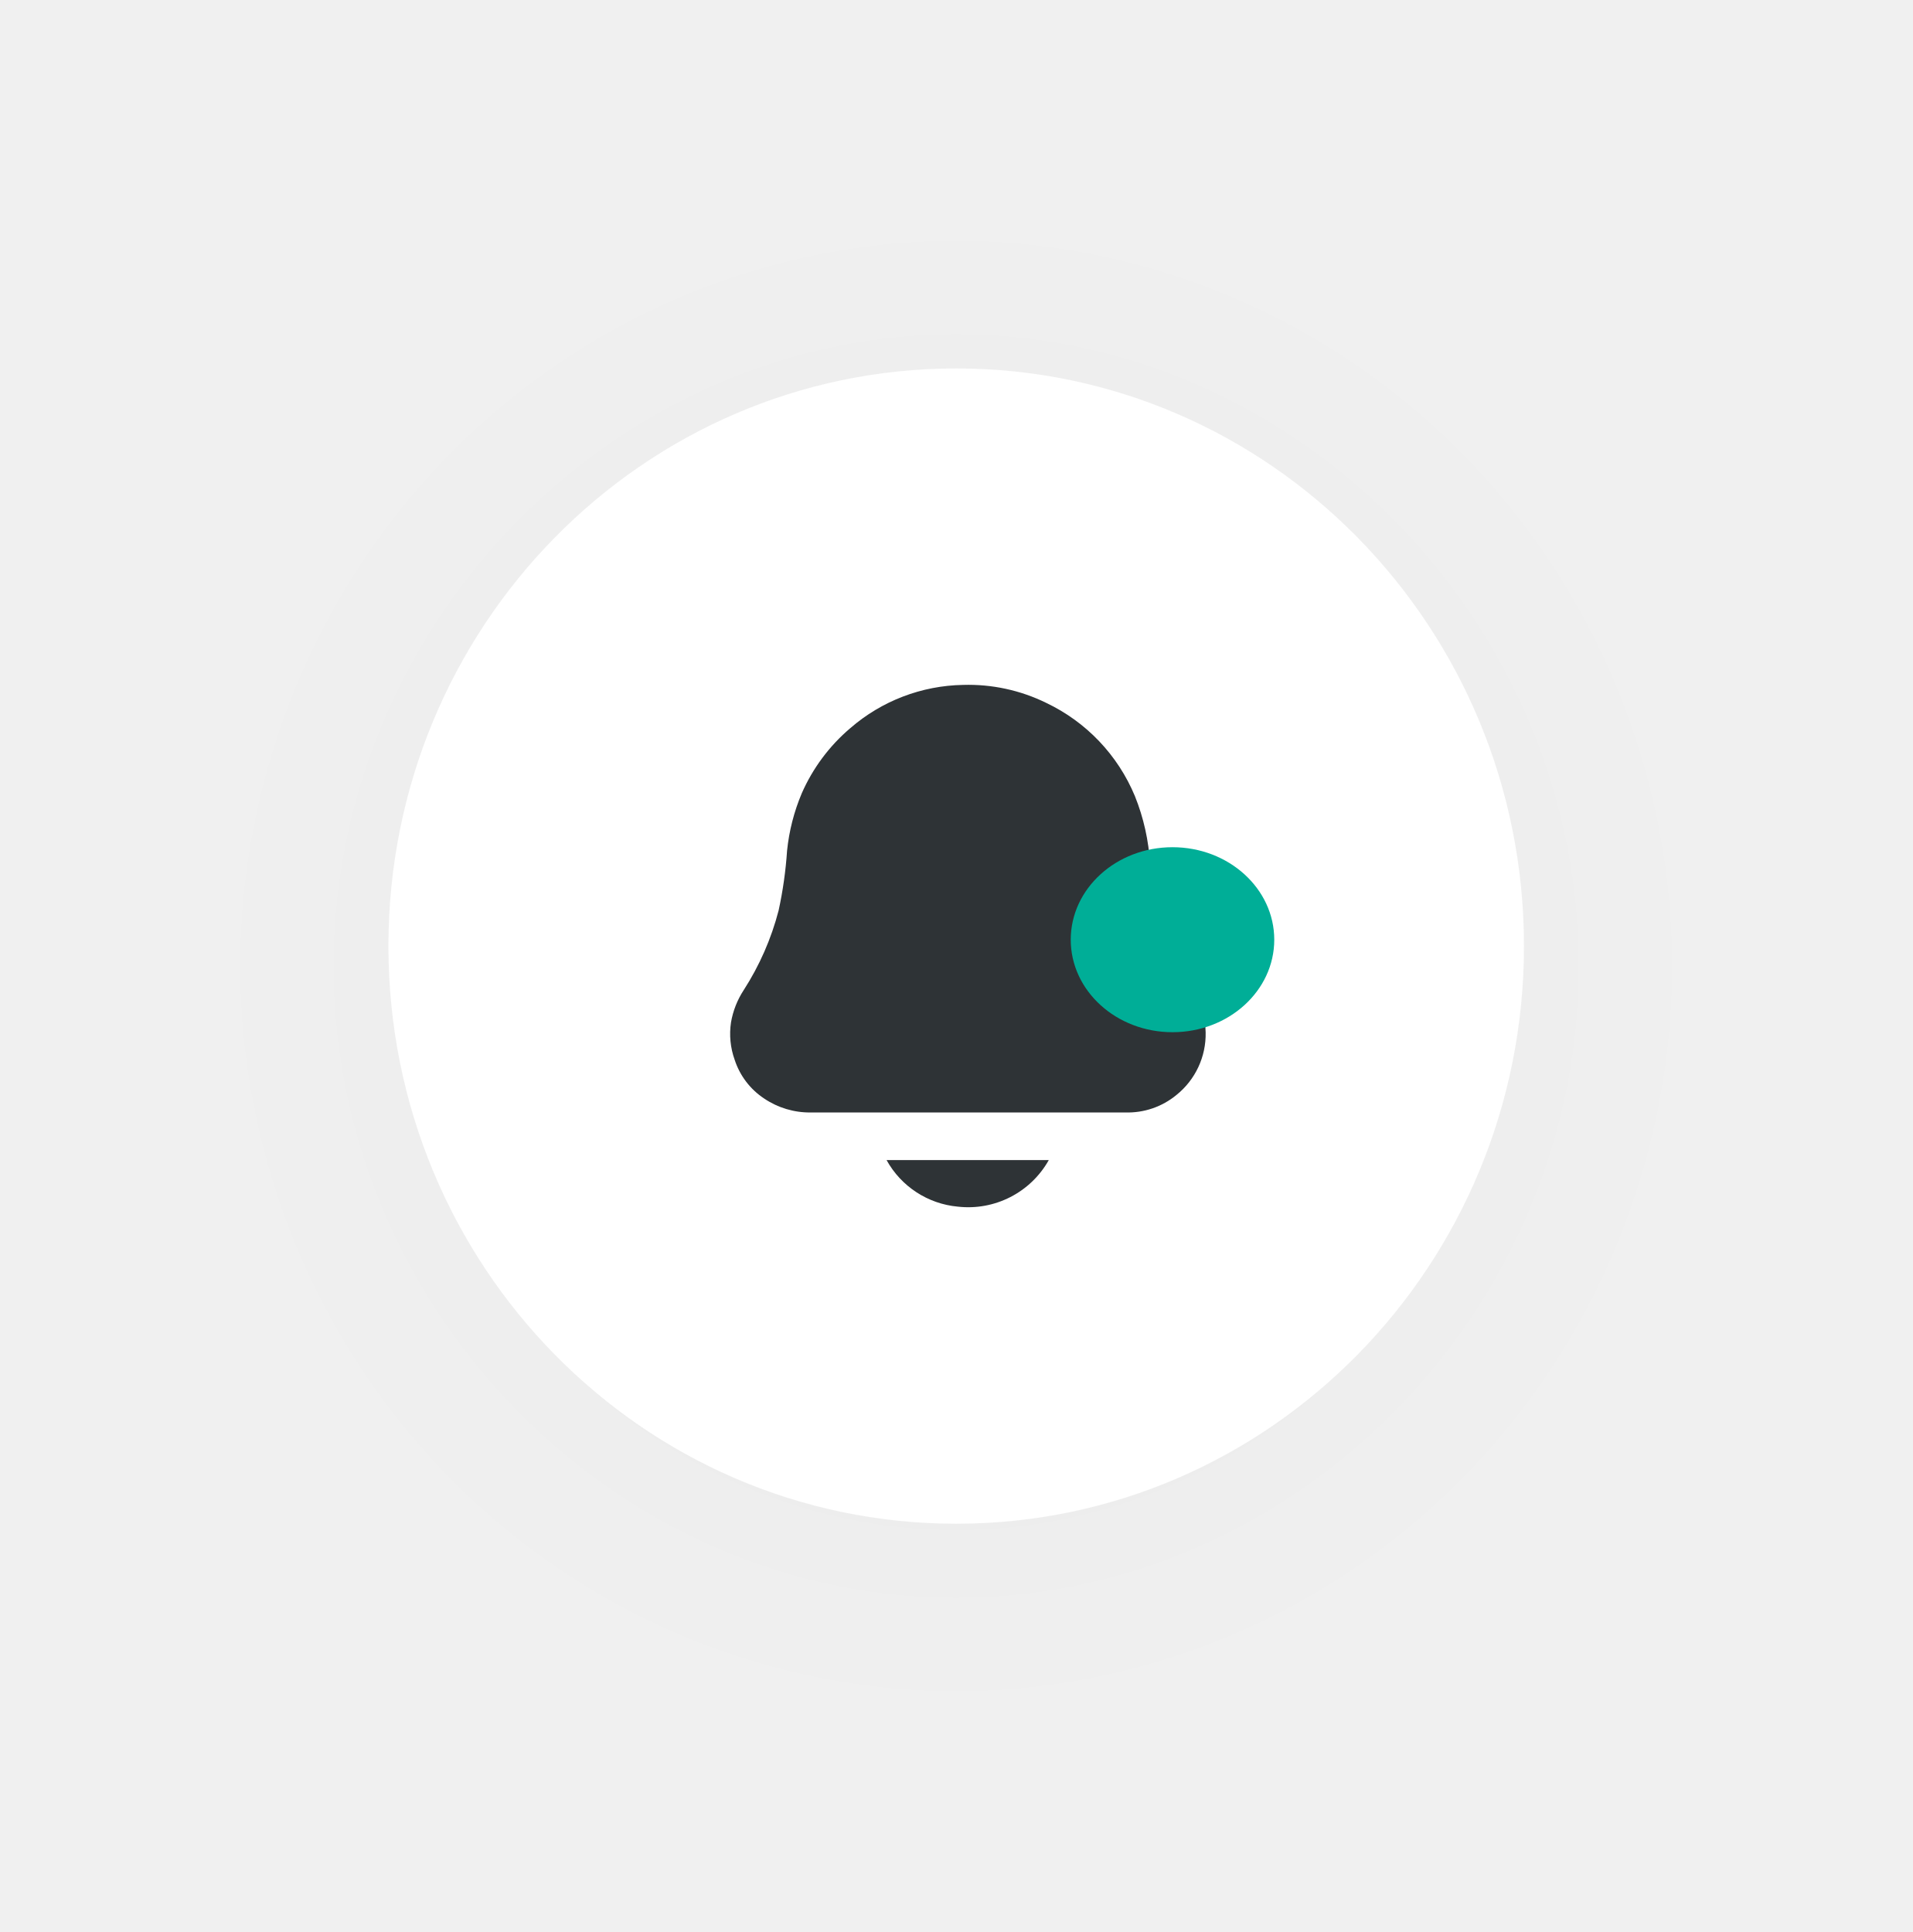
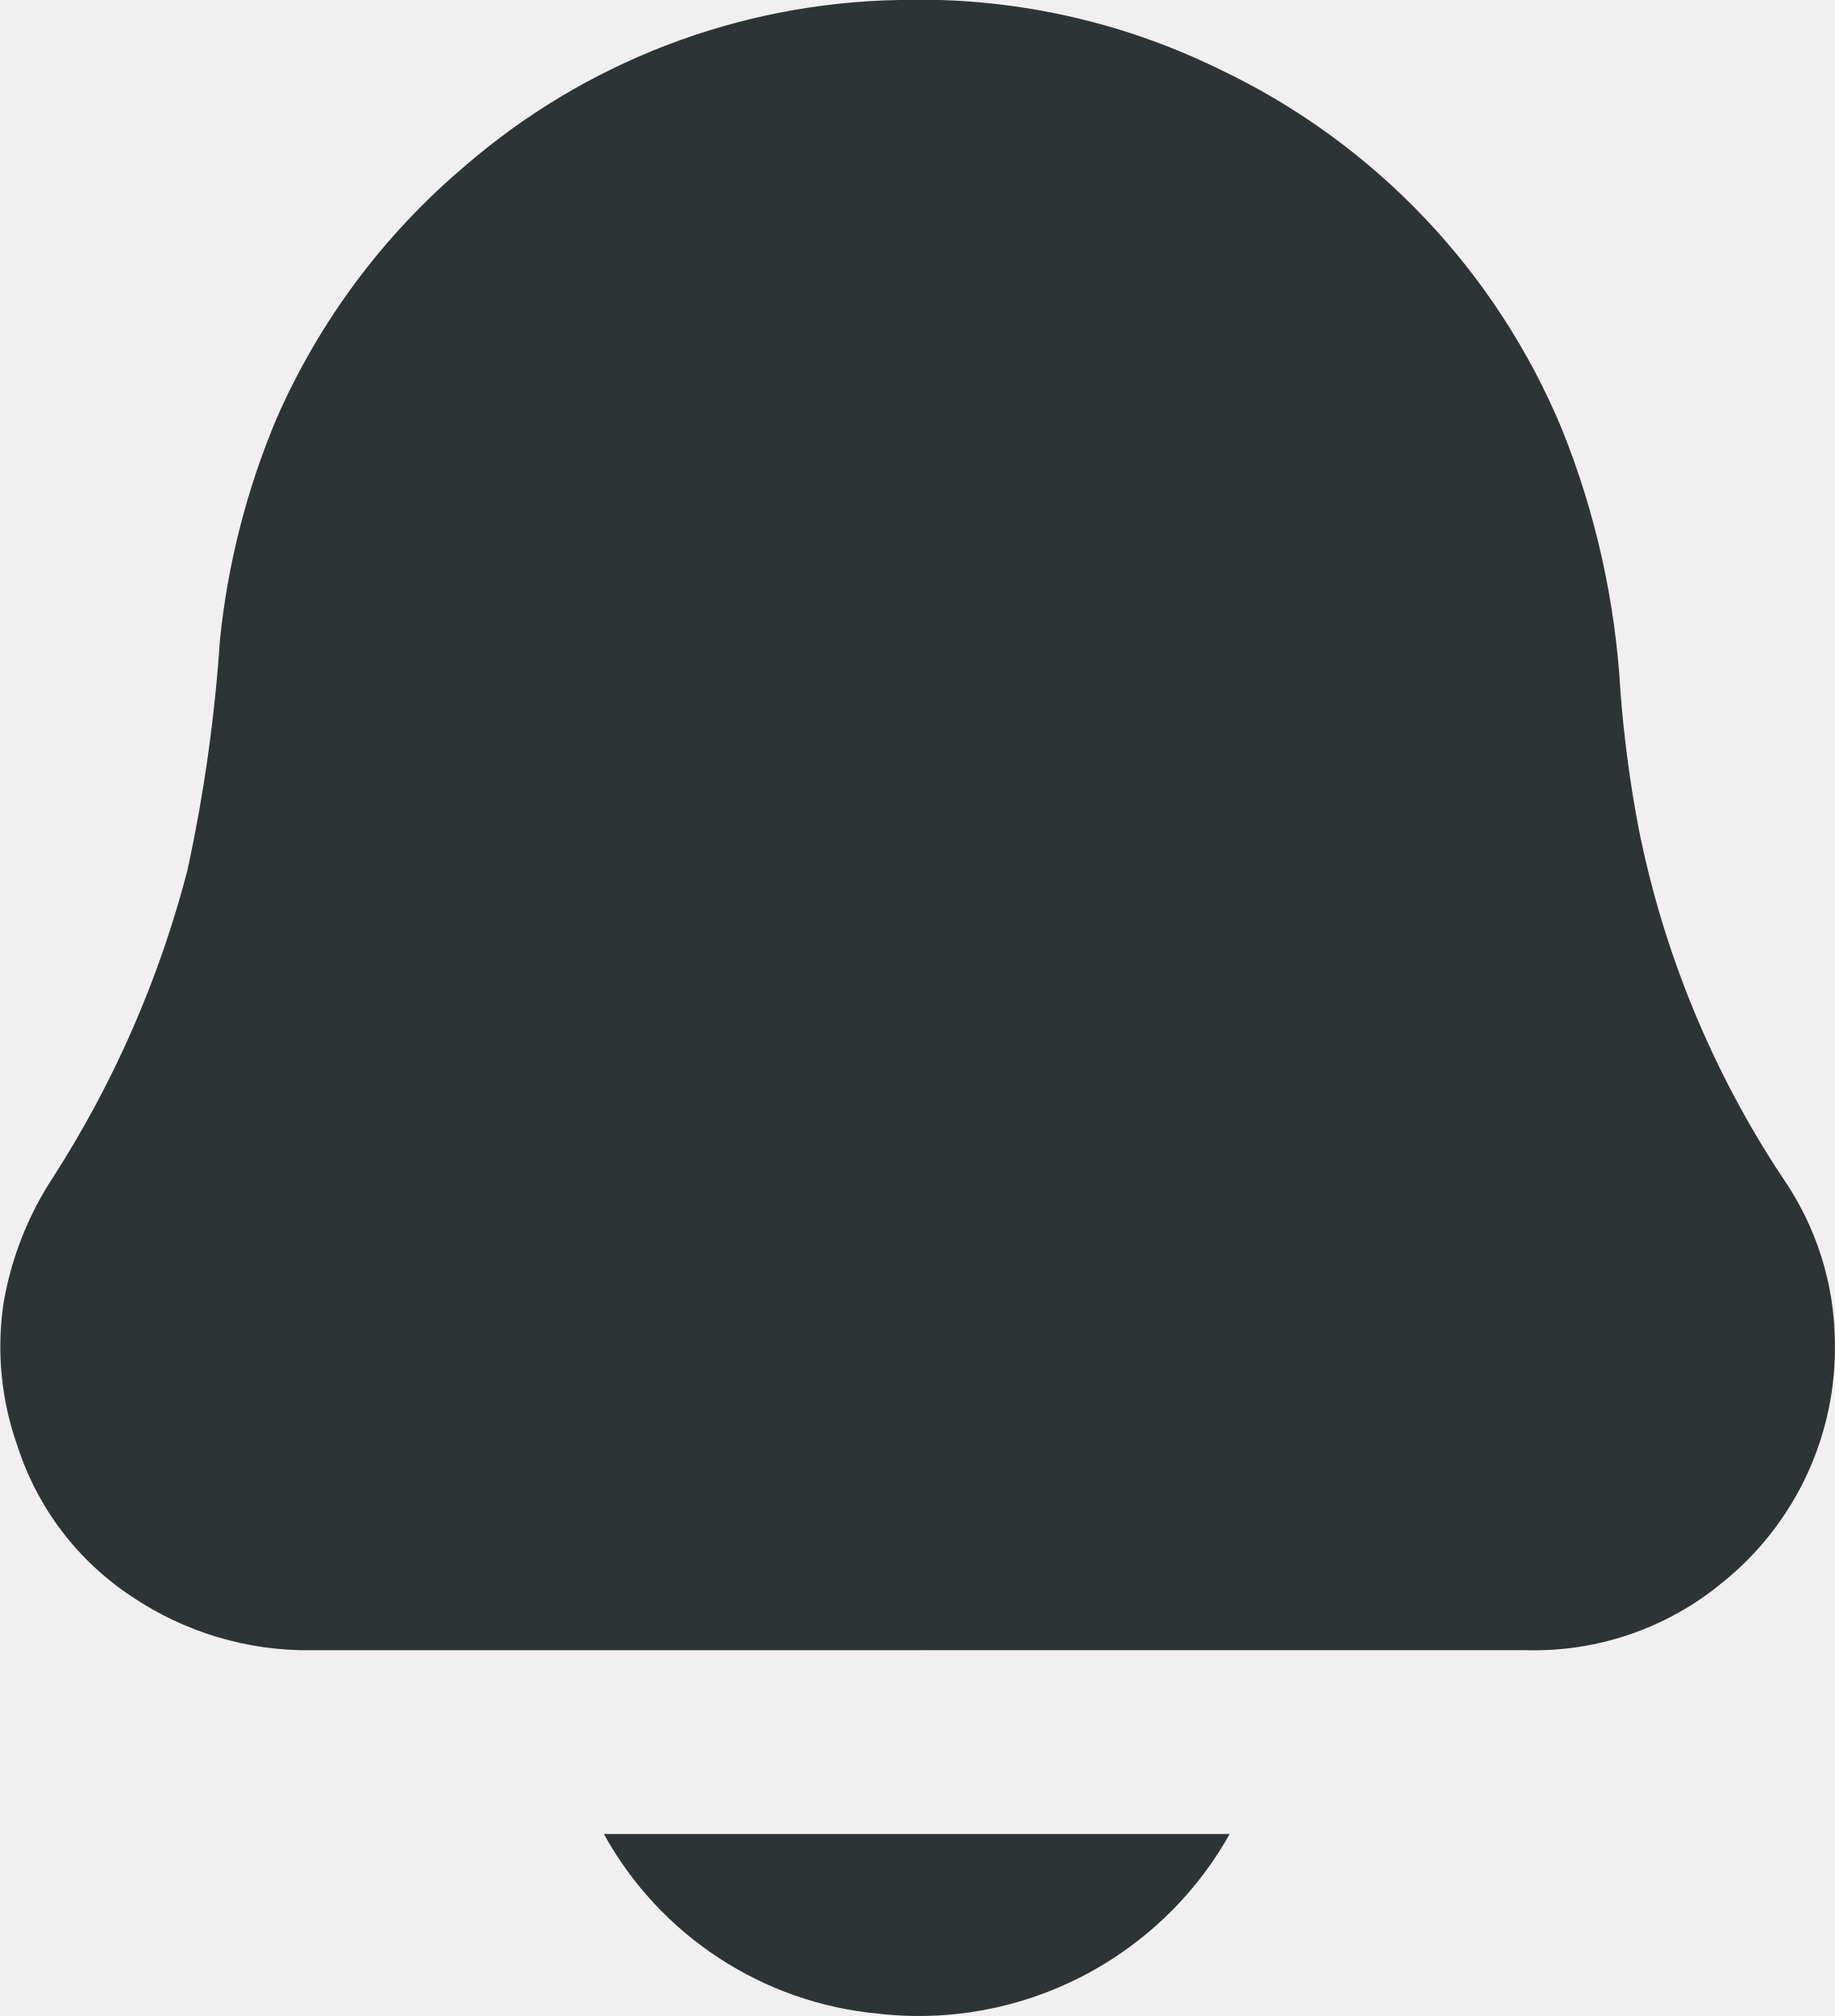
- <svg xmlns="http://www.w3.org/2000/svg" width="96" height="97" viewBox="0 0 96 97">
+ <svg xmlns="http://www.w3.org/2000/svg" id="Group_15161" data-name="Group 15161" width="23.874" height="26.225" viewBox="0 0 23.874 26.225">
  <defs>
-     <filter id="Ellipse_41" x="0" y="0" width="96" height="97" filterUnits="userSpaceOnUse">
-       <feOffset dy="1" input="SourceAlpha" />
-       <feGaussianBlur stdDeviation="6.5" result="blur" />
-       <feFlood flood-opacity="0.02" />
-       <feComposite operator="in" in2="blur" />
-       <feComposite in="SourceGraphic" />
-     </filter>
    <clipPath id="clip-path">
      <rect id="Rectangle_2031" data-name="Rectangle 2031" width="23.874" height="26.225" fill="#2e3336" />
    </clipPath>
  </defs>
-   <g id="Group_15871" data-name="Group 15871" transform="translate(19.5 18.5)">
-     <g transform="matrix(1, 0, 0, 1, -19.5, -18.5)" filter="url(#Ellipse_41)">
-       <ellipse id="Ellipse_41-2" data-name="Ellipse 41" cx="28.5" cy="29" rx="28.5" ry="29" transform="translate(19.5 18.5)" fill="#fff" />
-     </g>
-     <g id="Group_15867" data-name="Group 15867" transform="translate(12.25 15.887)">
-       <g id="Group_15161" data-name="Group 15161" transform="translate(4.898 0)">
-         <g id="Group_15160" data-name="Group 15160" clip-path="url(#clip-path)">
-           <path id="Path_5913" data-name="Path 5913" d="M11.972,21.466c2.624,0,5.248,0,7.872,0a3.841,3.841,0,0,0,2.563-.877,3.918,3.918,0,0,0,1.467-3.144,3.814,3.814,0,0,0-.671-2.111,12.734,12.734,0,0,1-1.884-4.565A16.027,16.027,0,0,1,21.084,9a10.76,10.76,0,0,0-.762-3.418A9.006,9.006,0,0,0,15.865.9,8.868,8.868,0,0,0,11.7,0,8.872,8.872,0,0,0,6.036,2.171,9.066,9.066,0,0,0,3.6,5.441a10.018,10.018,0,0,0-.738,2.882,20.575,20.575,0,0,1-.424,3,13.763,13.763,0,0,1-1.753,4A4.294,4.294,0,0,0,.048,16.94a3.846,3.846,0,0,0,.184,1.884,3.7,3.7,0,0,0,1.48,1.943,4.089,4.089,0,0,0,2.333.7q3.963,0,7.927,0" transform="translate(0 0)" fill="#2e3336" />
-           <path id="Path_5914" data-name="Path 5914" d="M26.15,54.557H18.008a4.56,4.56,0,0,0,3.575,2.337,4.637,4.637,0,0,0,4.567-2.337" transform="translate(-10.151 -30.699)" fill="#2e3336" />
-         </g>
-       </g>
-       <ellipse id="Ellipse_40" data-name="Ellipse 40" cx="5.108" cy="4.644" rx="5.108" ry="4.644" transform="translate(22 8.149)" fill="#00ae97" />
-     </g>
+   <g id="Group_15160" data-name="Group 15160" clip-path="url(#clip-path)">
+     <path id="Path_5913" data-name="Path 5913" d="M11.972,21.466c2.624,0,5.248,0,7.872,0a3.841,3.841,0,0,0,2.563-.877,3.918,3.918,0,0,0,1.467-3.144,3.814,3.814,0,0,0-.671-2.111,12.734,12.734,0,0,1-1.884-4.565A16.027,16.027,0,0,1,21.084,9a10.76,10.76,0,0,0-.762-3.418A9.006,9.006,0,0,0,15.865.9,8.868,8.868,0,0,0,11.7,0,8.872,8.872,0,0,0,6.036,2.171,9.066,9.066,0,0,0,3.6,5.441a10.018,10.018,0,0,0-.738,2.882,20.575,20.575,0,0,1-.424,3,13.763,13.763,0,0,1-1.753,4A4.294,4.294,0,0,0,.048,16.94a3.846,3.846,0,0,0,.184,1.884,3.7,3.7,0,0,0,1.48,1.943,4.089,4.089,0,0,0,2.333.7q3.963,0,7.927,0" transform="translate(0 0)" fill="#2e3336" />
+     <path id="Path_5914" data-name="Path 5914" d="M26.15,54.557H18.008a4.56,4.56,0,0,0,3.575,2.337,4.637,4.637,0,0,0,4.567-2.337" transform="translate(-10.151 -30.699)" fill="#2e3336" />
  </g>
</svg>
